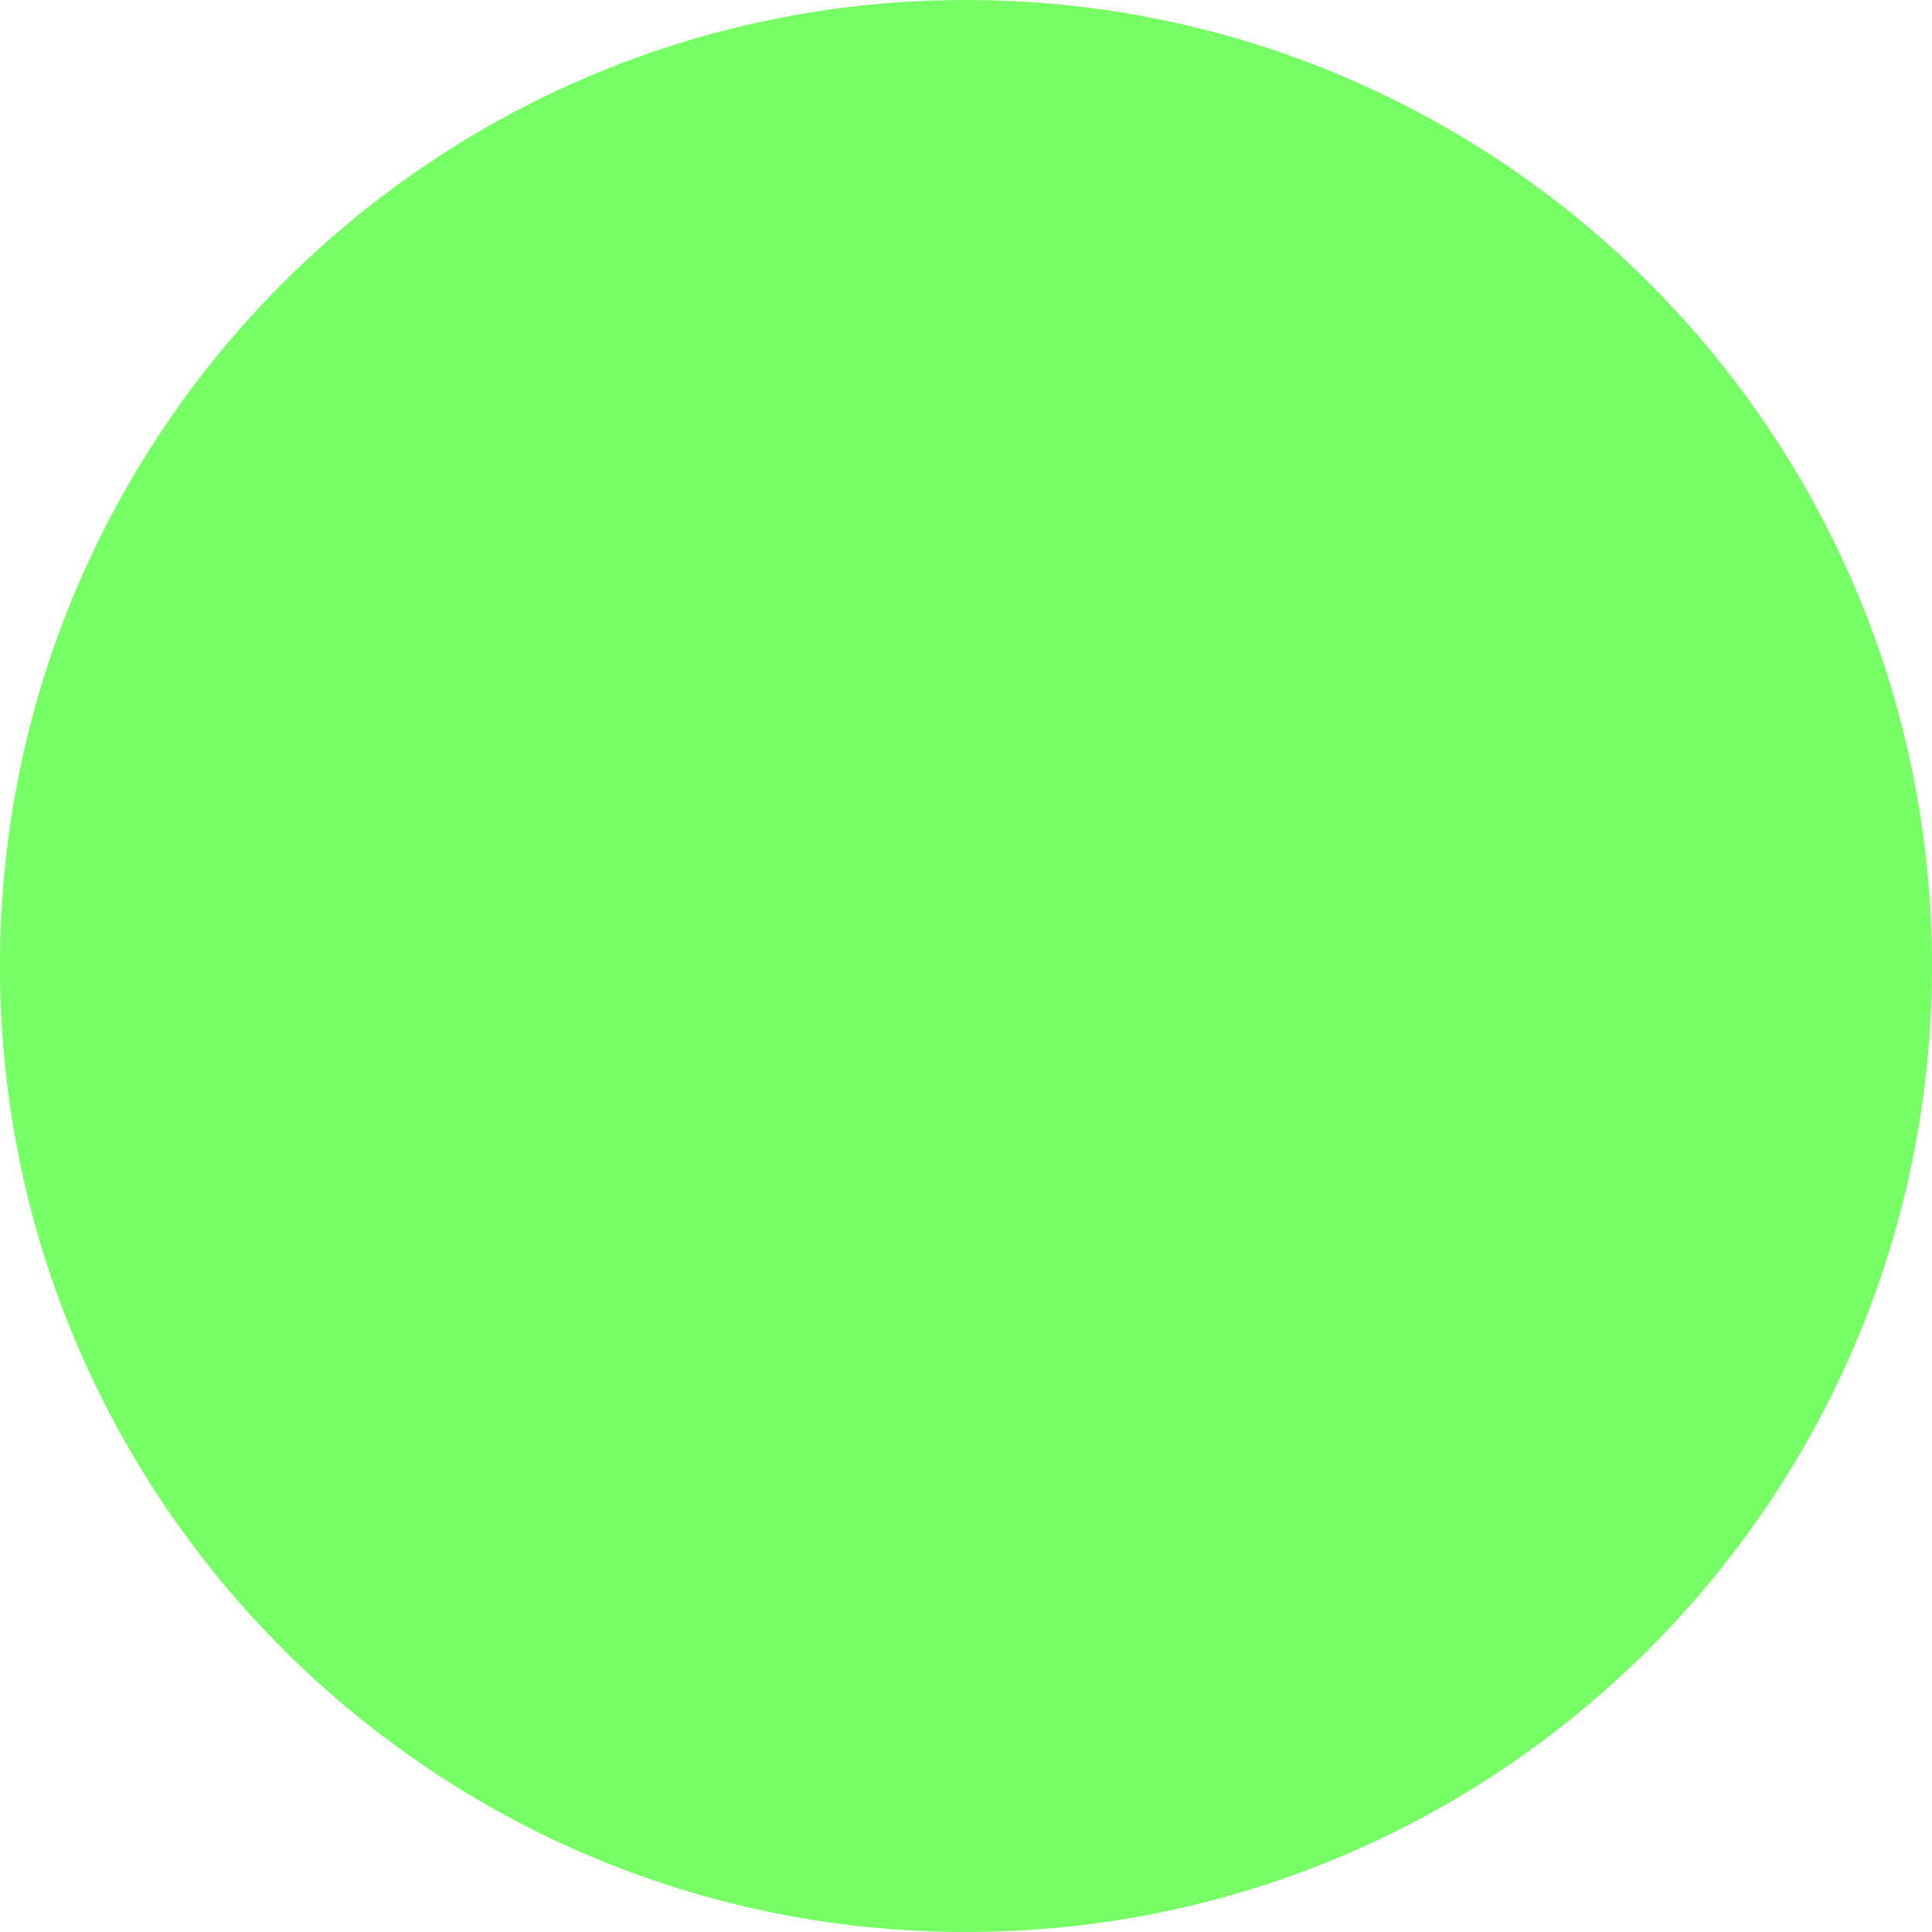
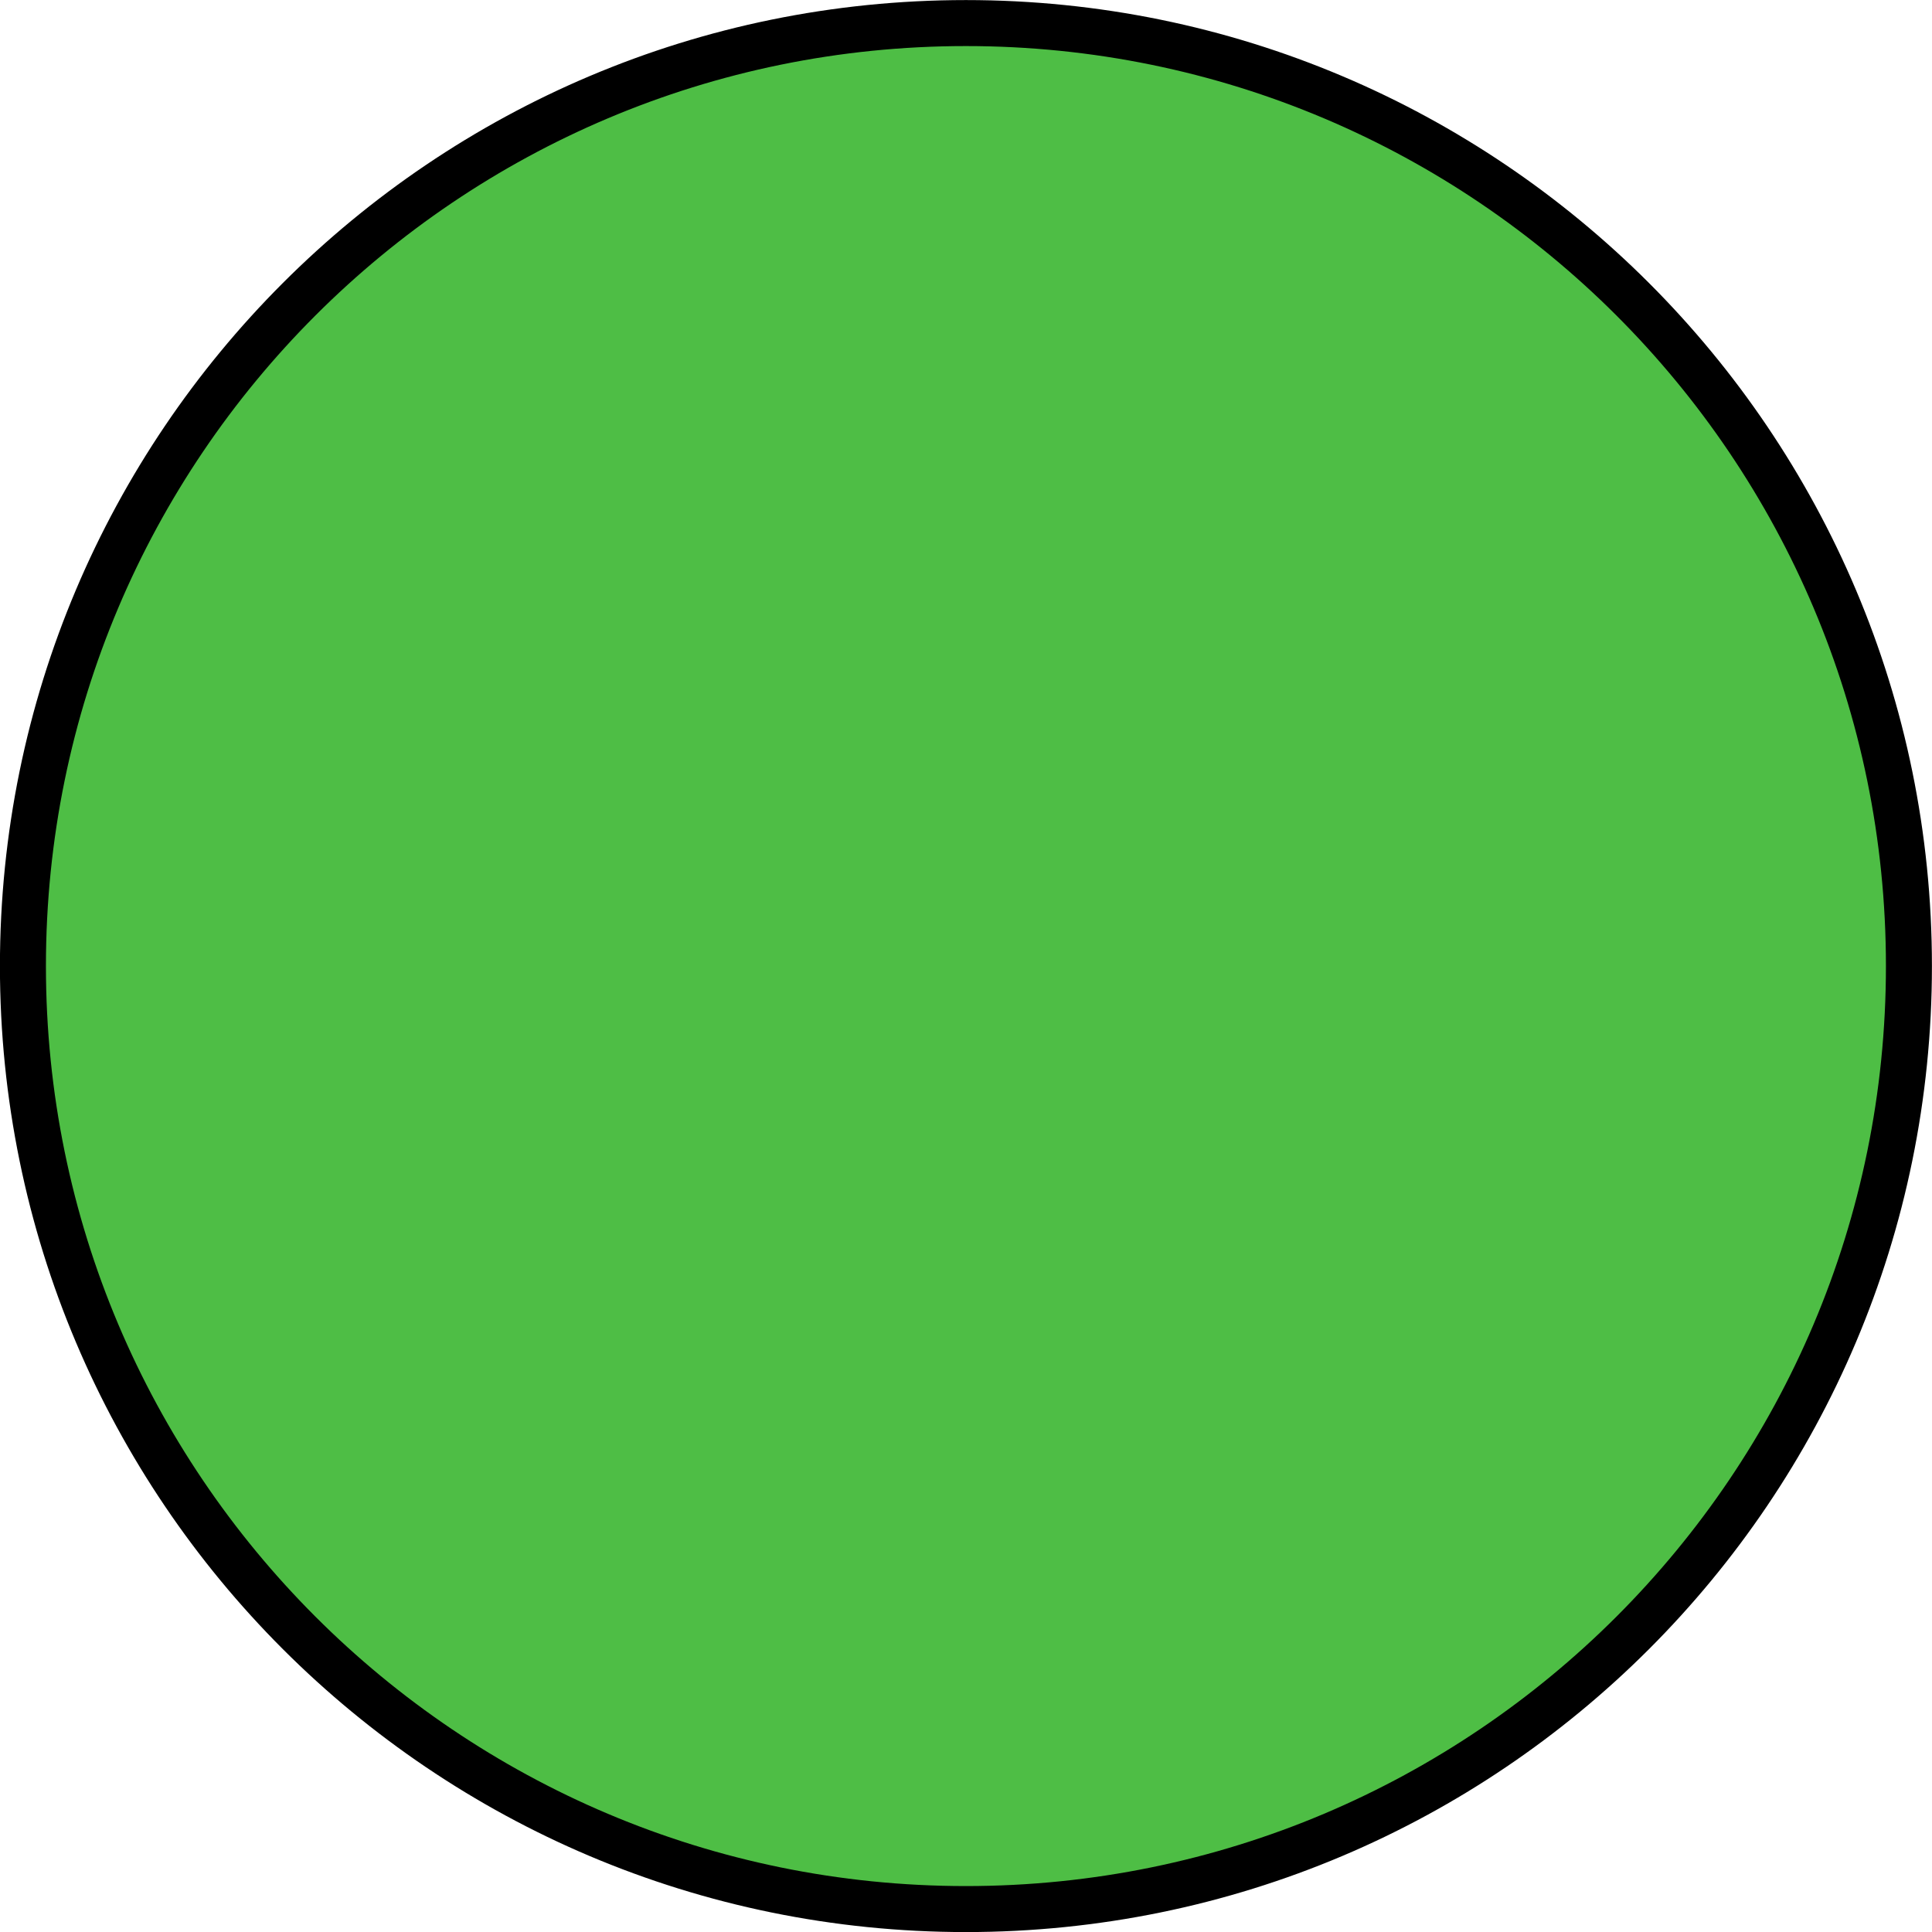
- <svg xmlns="http://www.w3.org/2000/svg" version="1.1" width="123" height="123" viewBox="0,0,123,123">
-   <g transform="translate(-178.5,-118.5)">
-     <g data-paper-data="{&quot;isPaintingLayer&quot;:true}" fill="#77ff66" fill-rule="nonzero" stroke="none" stroke-width="none" stroke-linecap="butt" stroke-linejoin="miter" stroke-miterlimit="10" stroke-dasharray="" stroke-dashoffset="0" style="mix-blend-mode: normal">
-       <path d="M178.5,180c0,-33.966 27.534,-61.5 61.5,-61.5c33.966,0 61.5,27.534 61.5,61.5c0,33.966 -27.534,61.5 -61.5,61.5c-33.966,0 -61.5,-27.534 -61.5,-61.5z" />
+ <svg xmlns="http://www.w3.org/2000/svg" id="svg2" version="1.1" viewBox="0 0 123 123">
+   <g id="g2" transform="matrix(.97619 0 0 .97619 -172.79 -114.21)" fill="#4ebe45" stroke="#000" stroke-width="3">
+     <g id="g1" fill="#4ebe45" stroke="#000" stroke-miterlimit="10" stroke-width="3" style="mix-blend-mode:normal" data-paper-data="{&quot;isPaintingLayer&quot;:true}">
+       <path id="path1" d="m178.5 180c0-33.966 27.534-61.5 61.5-61.5s61.5 27.534 61.5 61.5-27.534 61.5-61.5 61.5-61.5-27.534-61.5-61.5z" fill="#4ebe45" stroke="#000" stroke-width="3" />
    </g>
  </g>
</svg>
